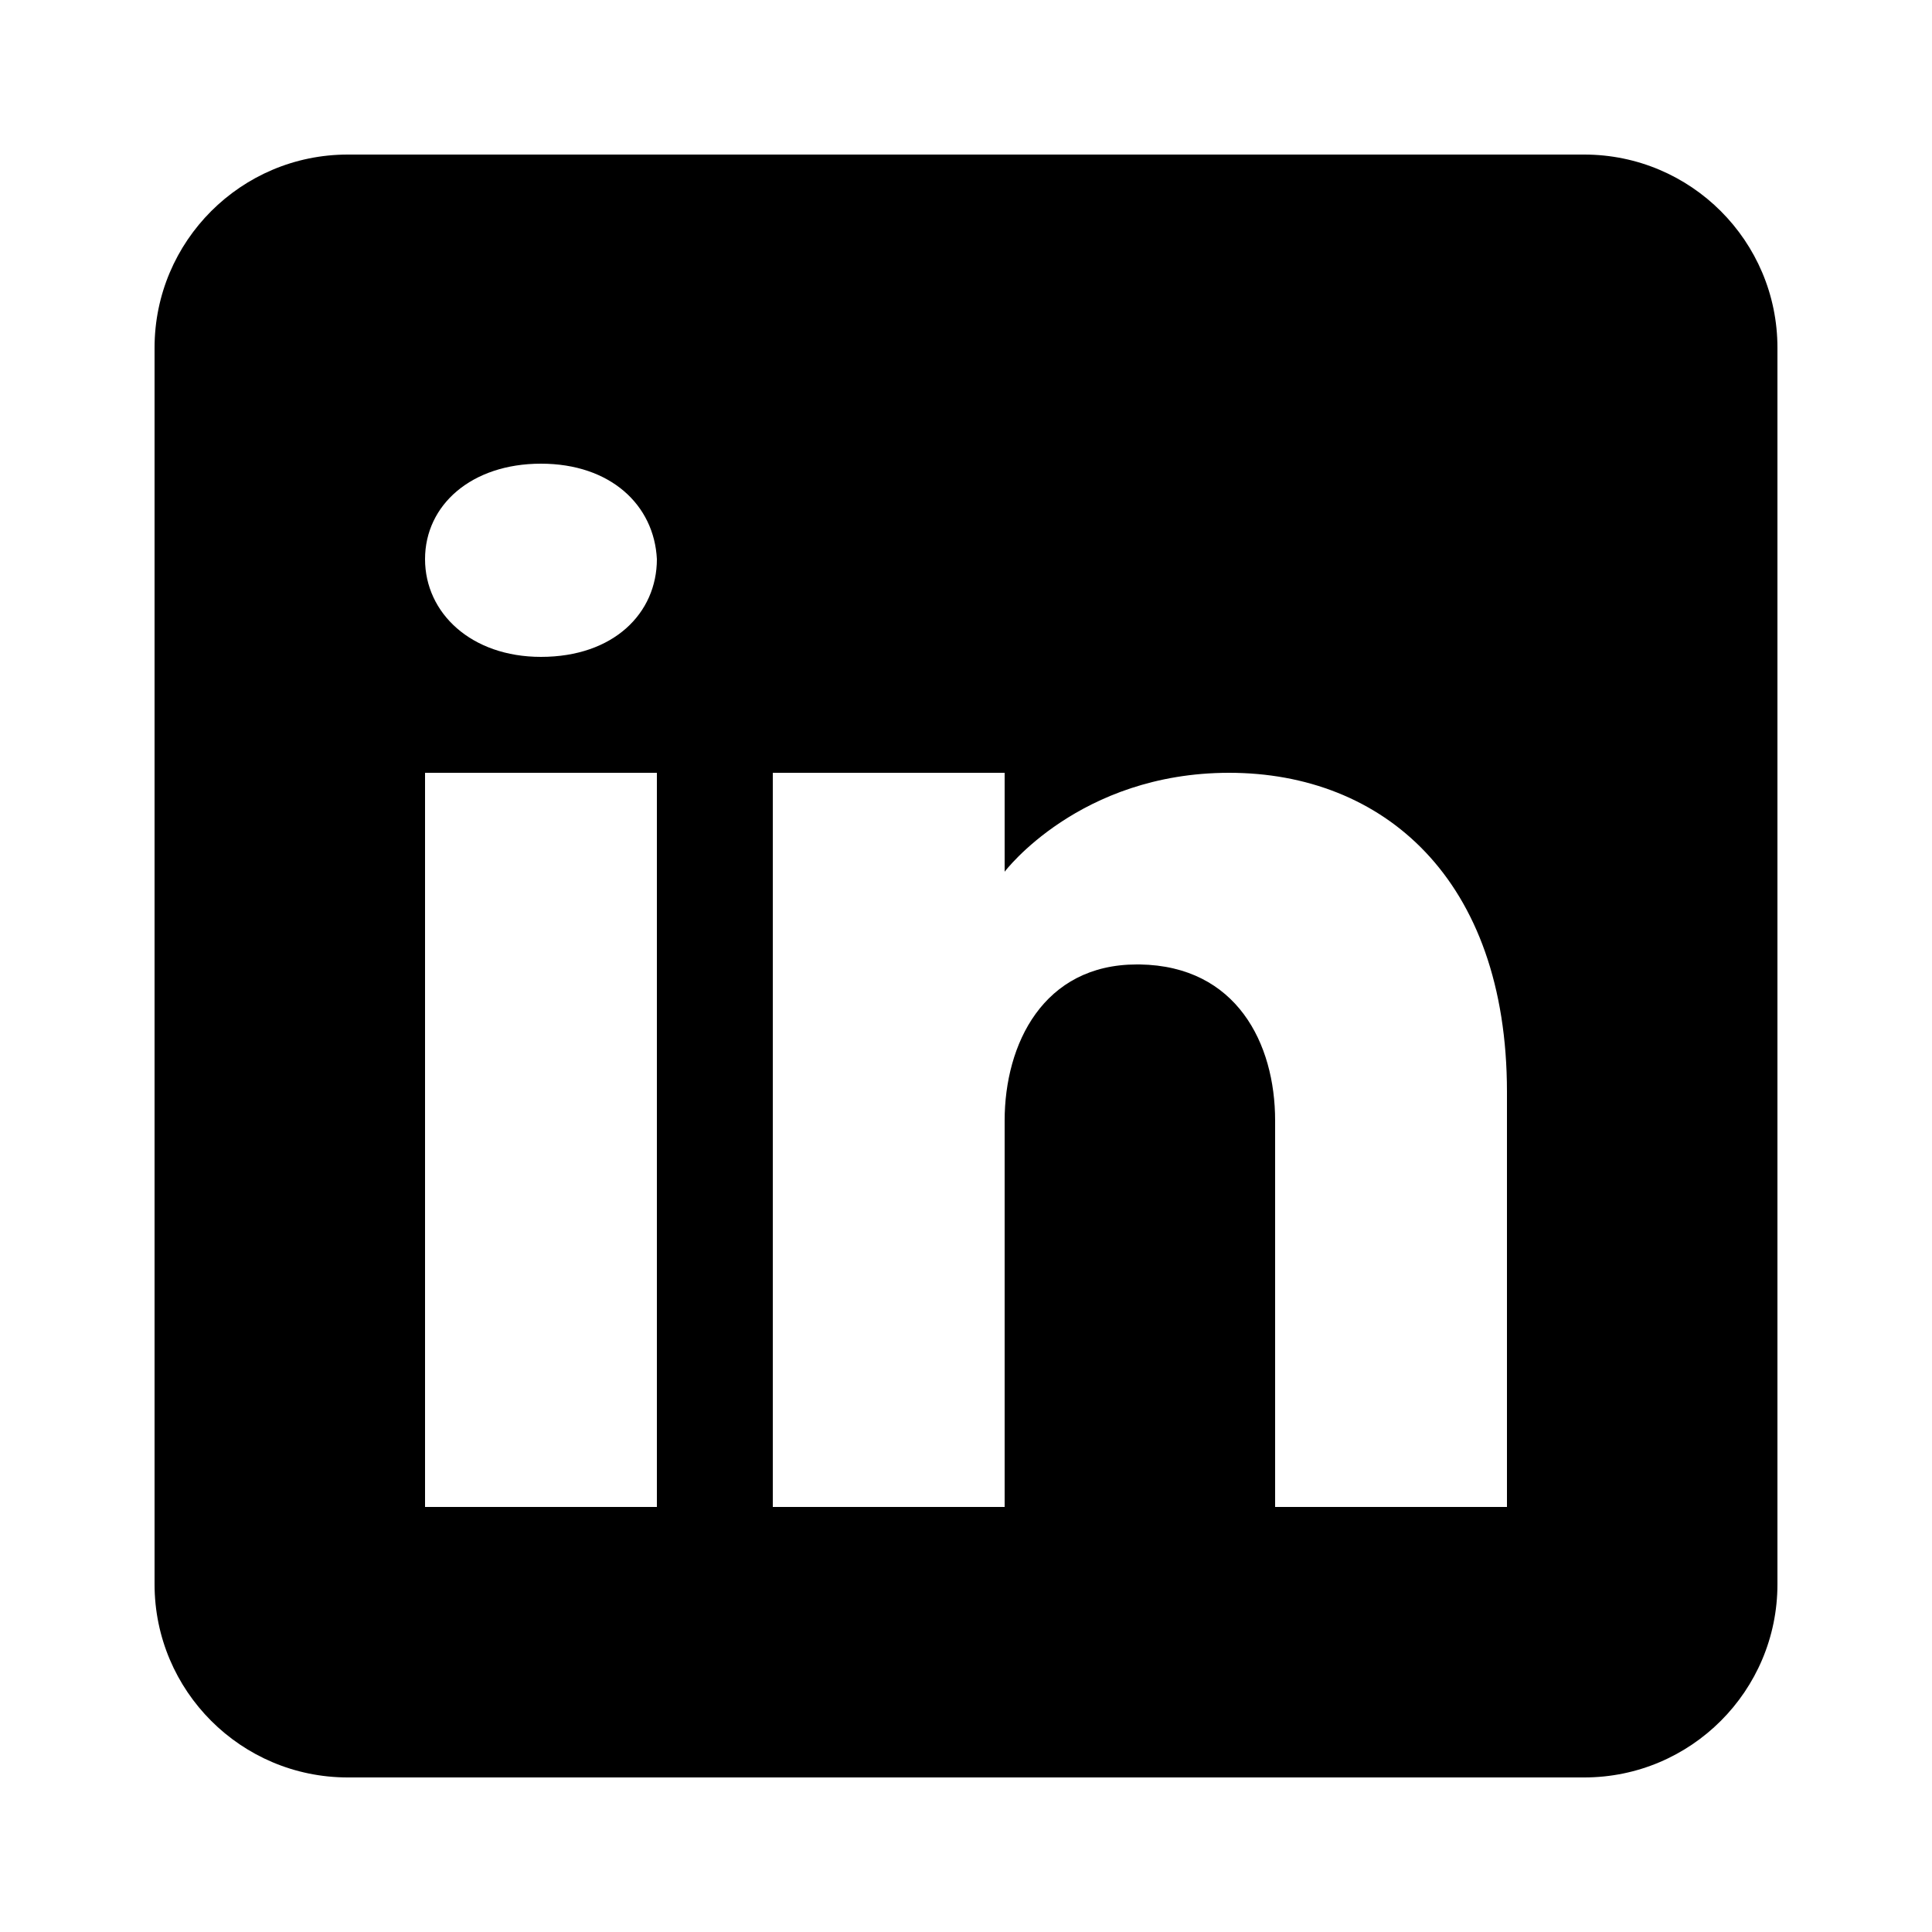
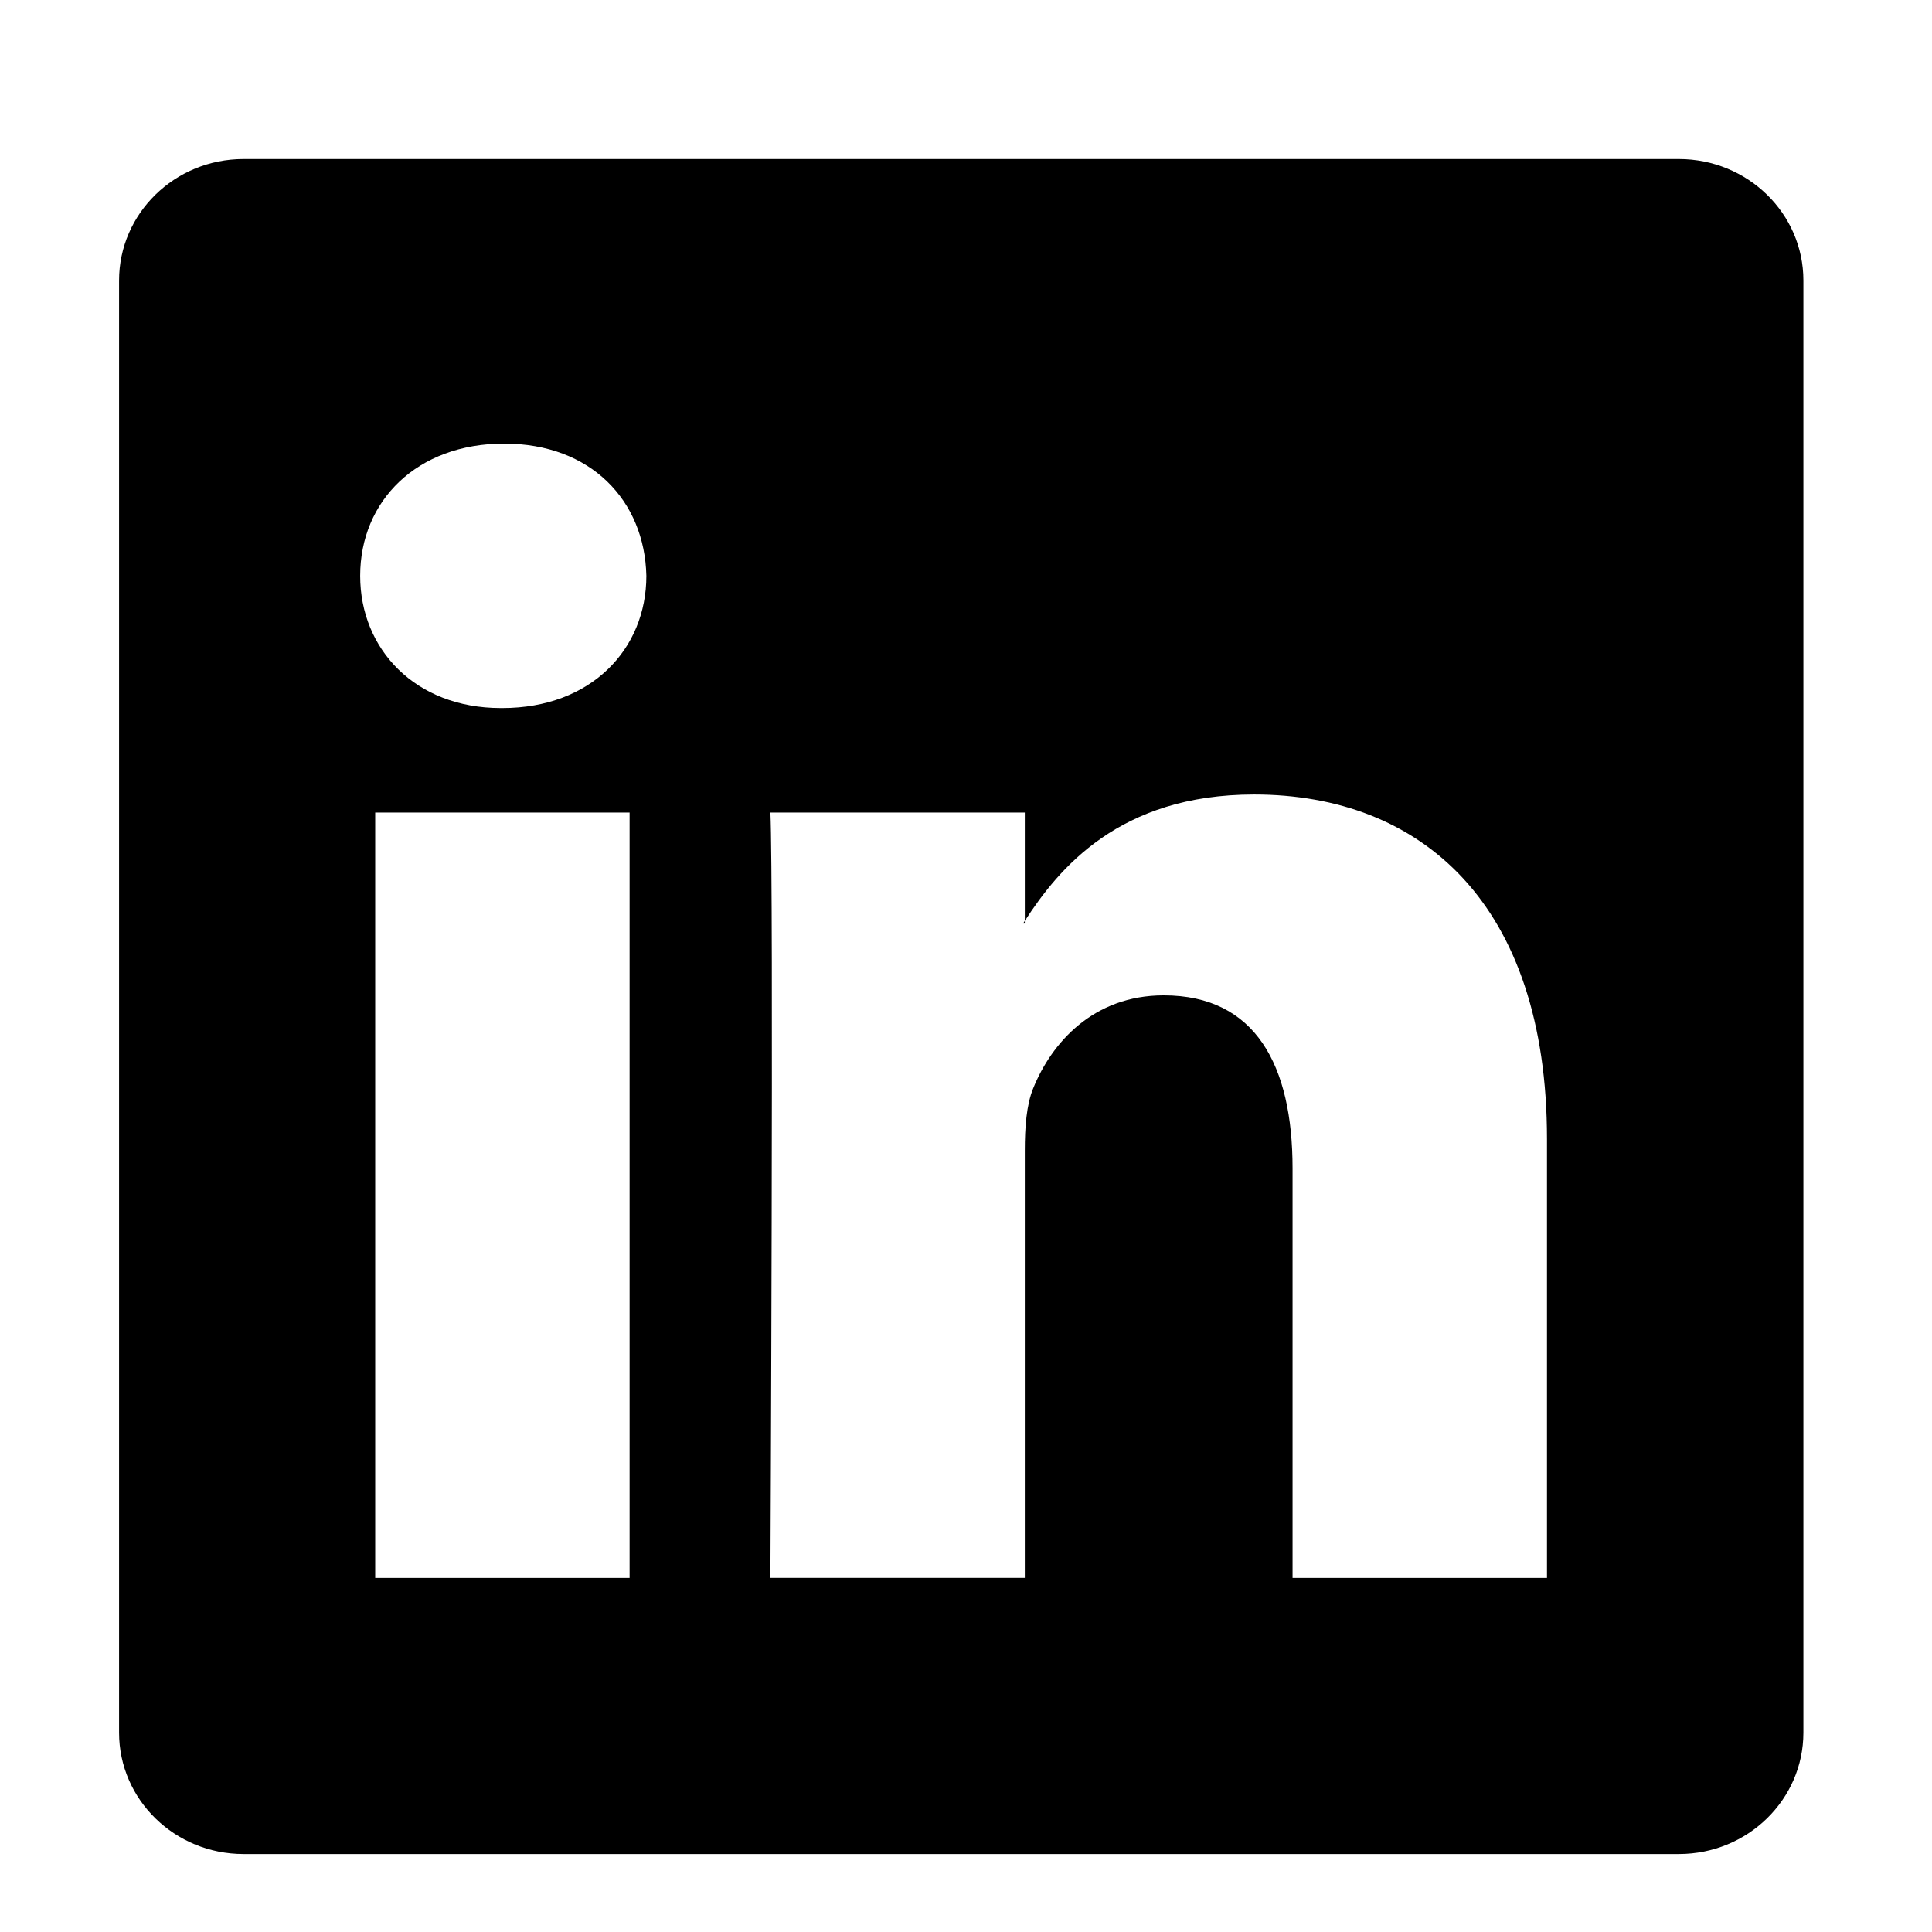
- <svg xmlns="http://www.w3.org/2000/svg" viewBox="0 0 50 50" width="50px" height="50px">
-   <path d="M41,4H9C6.24,4,4,6.24,4,9v32c0,2.76,2.24,5,5,5h32c2.76,0,5-2.24,5-5V9C46,6.24,43.76,4,41,4z M17,20v19h-6V20H17z M11,14.47c0-1.4,1.2-2.47,3-2.47s2.93,1.07,3,2.47c0,1.4-1.12,2.53-3,2.53C12.2,17,11,15.87,11,14.47z M39,39h-6c0,0,0-9.26,0-10 c0-2-1-4-3.5-4.04h-0.08C27,24.96,26,27.02,26,29c0,0.91,0,10,0,10h-6V20h6v2.56c0,0,1.93-2.56,5.81-2.56 c3.97,0,7.19,2.73,7.19,8.26V39z" />
+ <svg xmlns="http://www.w3.org/2000/svg" enable-background="new 0 0 56.693 56.693" height="56.693px" id="Layer_1" version="1.1" viewBox="0 0 56.693 56.693" width="56.693px" xml:space="preserve">
+   <g>
+     <path d="M30.071,27.101v-0.077c-0.016,0.026-0.033,0.052-0.05,0.077H30.071z" />
+     <path d="M49.265,4.667H7.145c-2.016,0-3.651,1.596-3.651,3.563v42.613c0,1.966,1.635,3.562,3.651,3.562h42.12   c2.019,0,3.654-1.597,3.654-3.562V8.23C52.919,6.262,51.283,4.667,49.265,4.667z M18.475,46.304h-7.465V23.845h7.465V46.304z    M14.743,20.777h-0.05c-2.504,0-4.124-1.725-4.124-3.88c0-2.203,1.67-3.88,4.223-3.88c2.554,0,4.125,1.677,4.175,3.88   C18.967,19.052,17.345,20.777,14.743,20.777z M45.394,46.304h-7.465V34.286c0-3.018-1.08-5.078-3.781-5.078   c-2.062,0-3.29,1.389-3.831,2.731c-0.197,0.479-0.245,1.149-0.245,1.821v12.543h-7.465c0,0,0.098-20.354,0-22.459h7.465v3.179   c0.992-1.53,2.766-3.709,6.729-3.709c4.911,0,8.594,3.211,8.594,10.11V46.304z" />
+   </g>
</svg>
